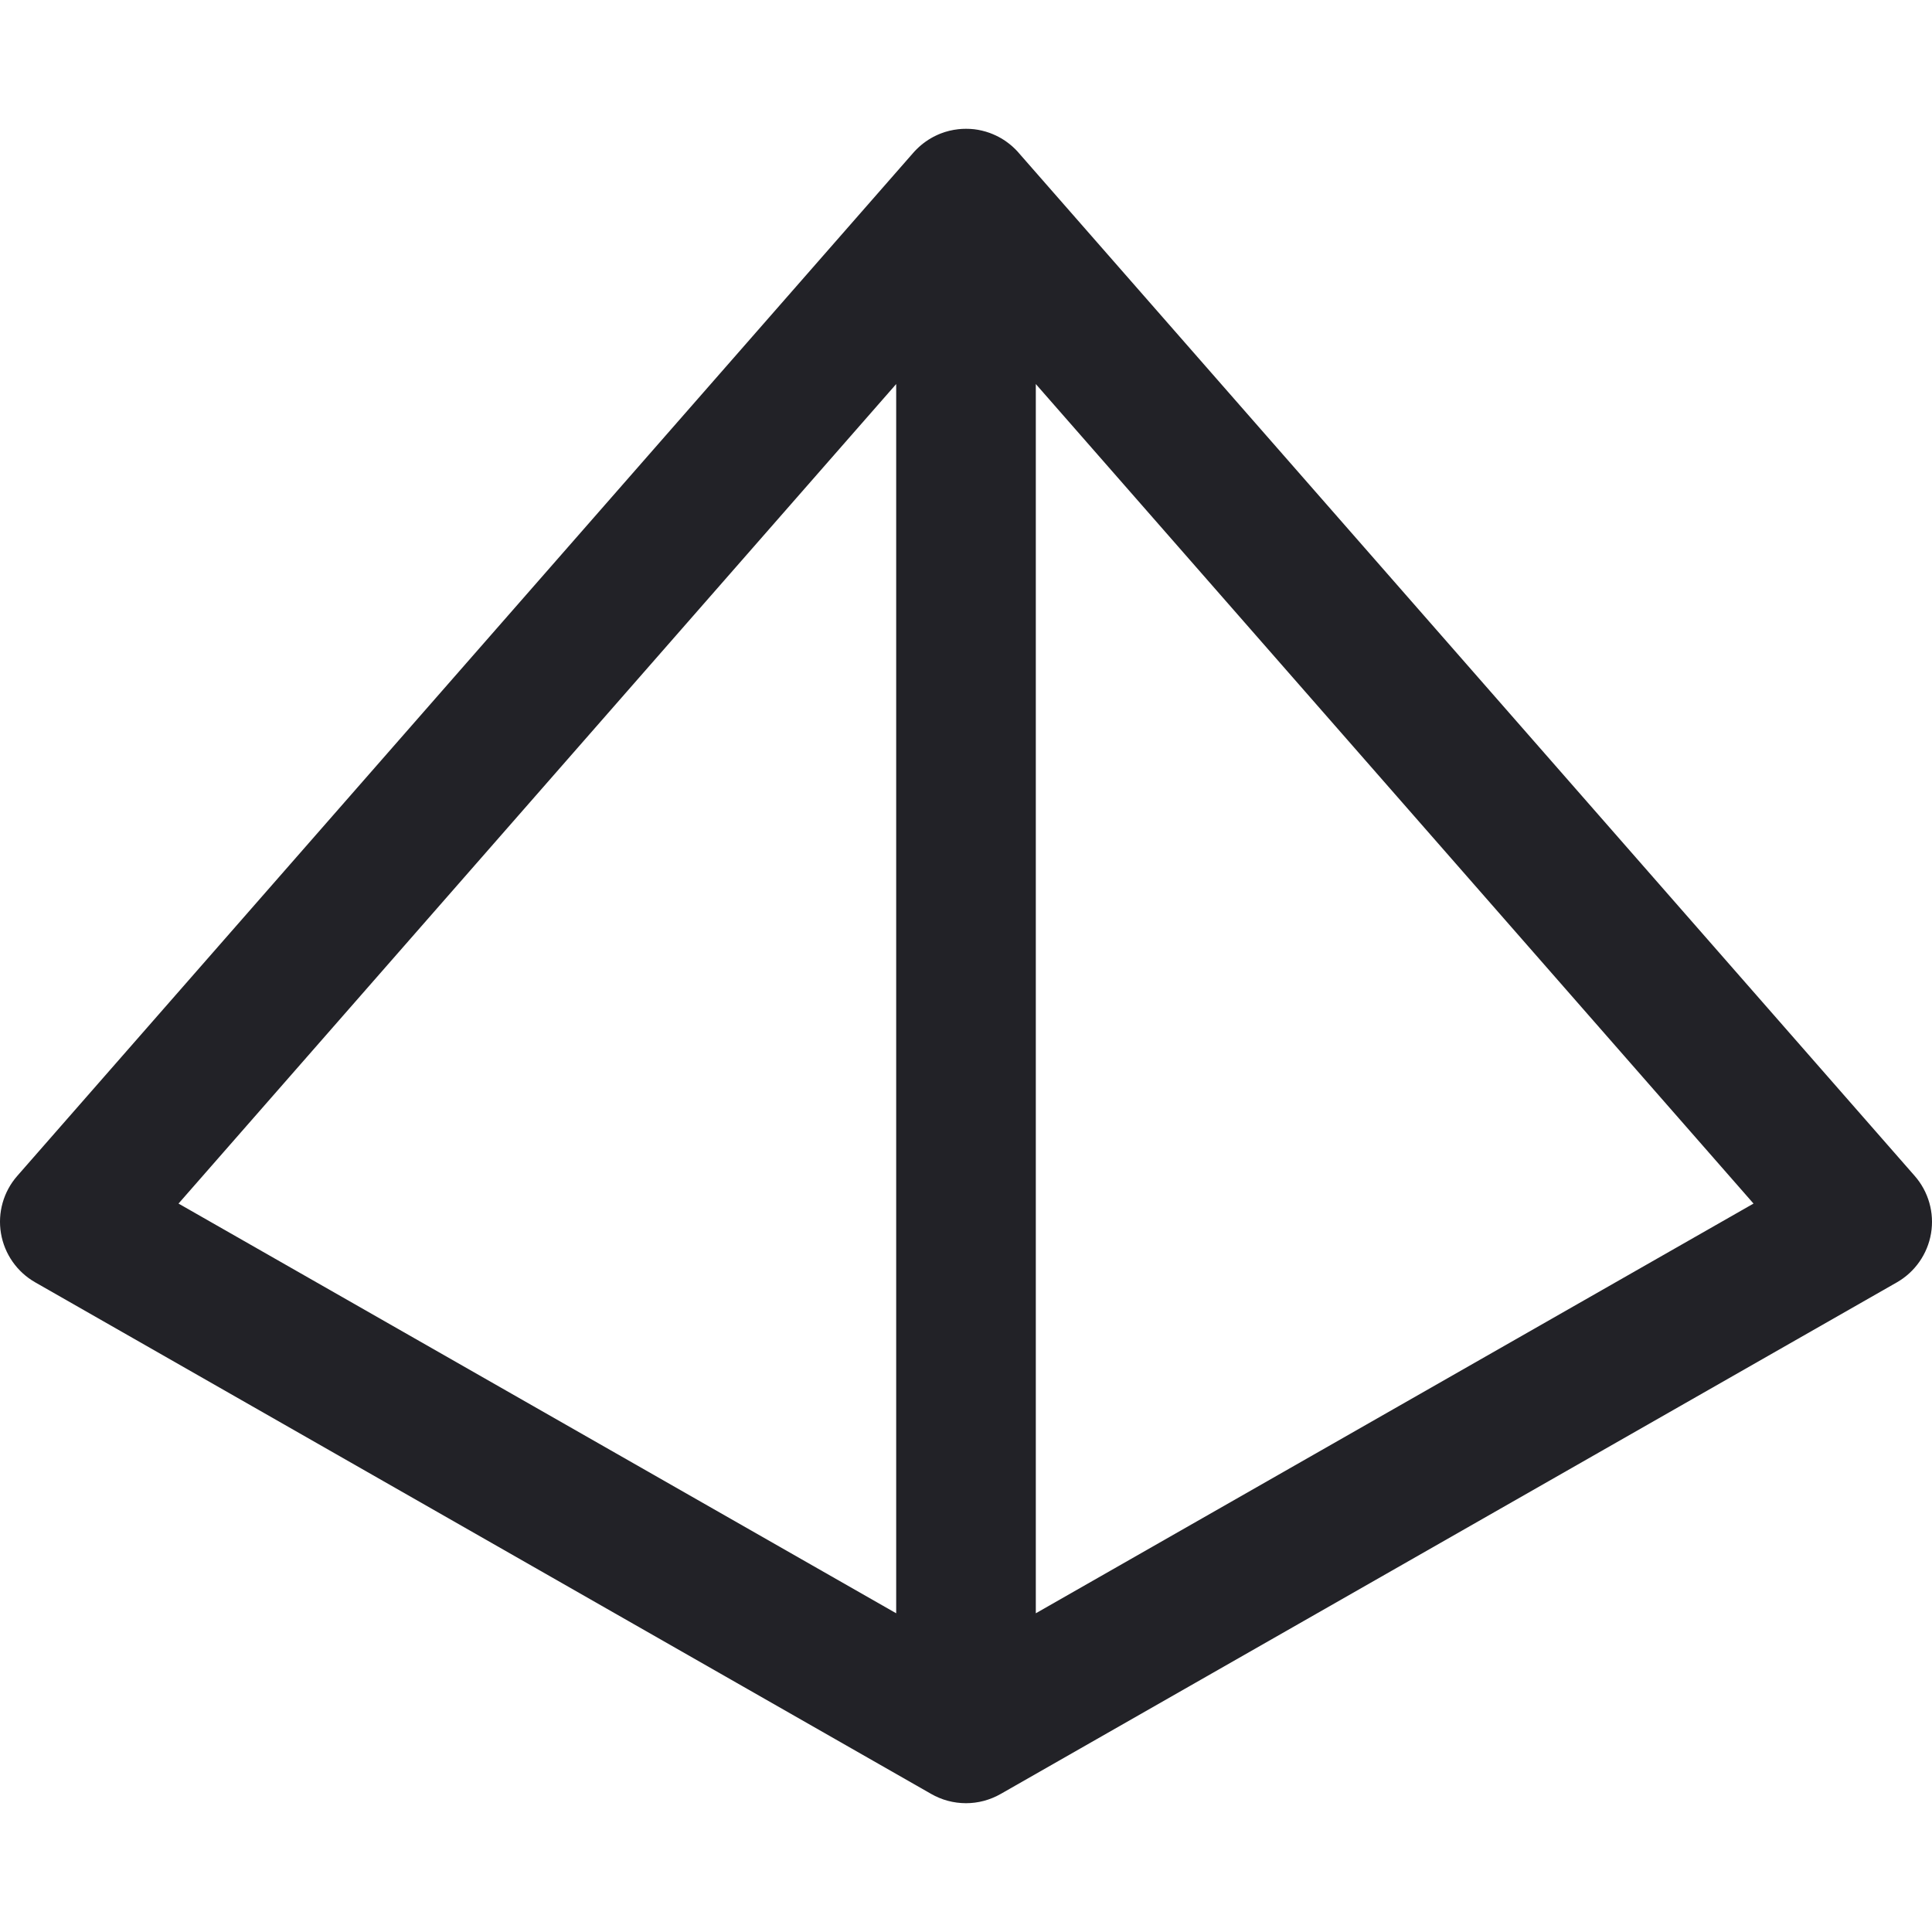
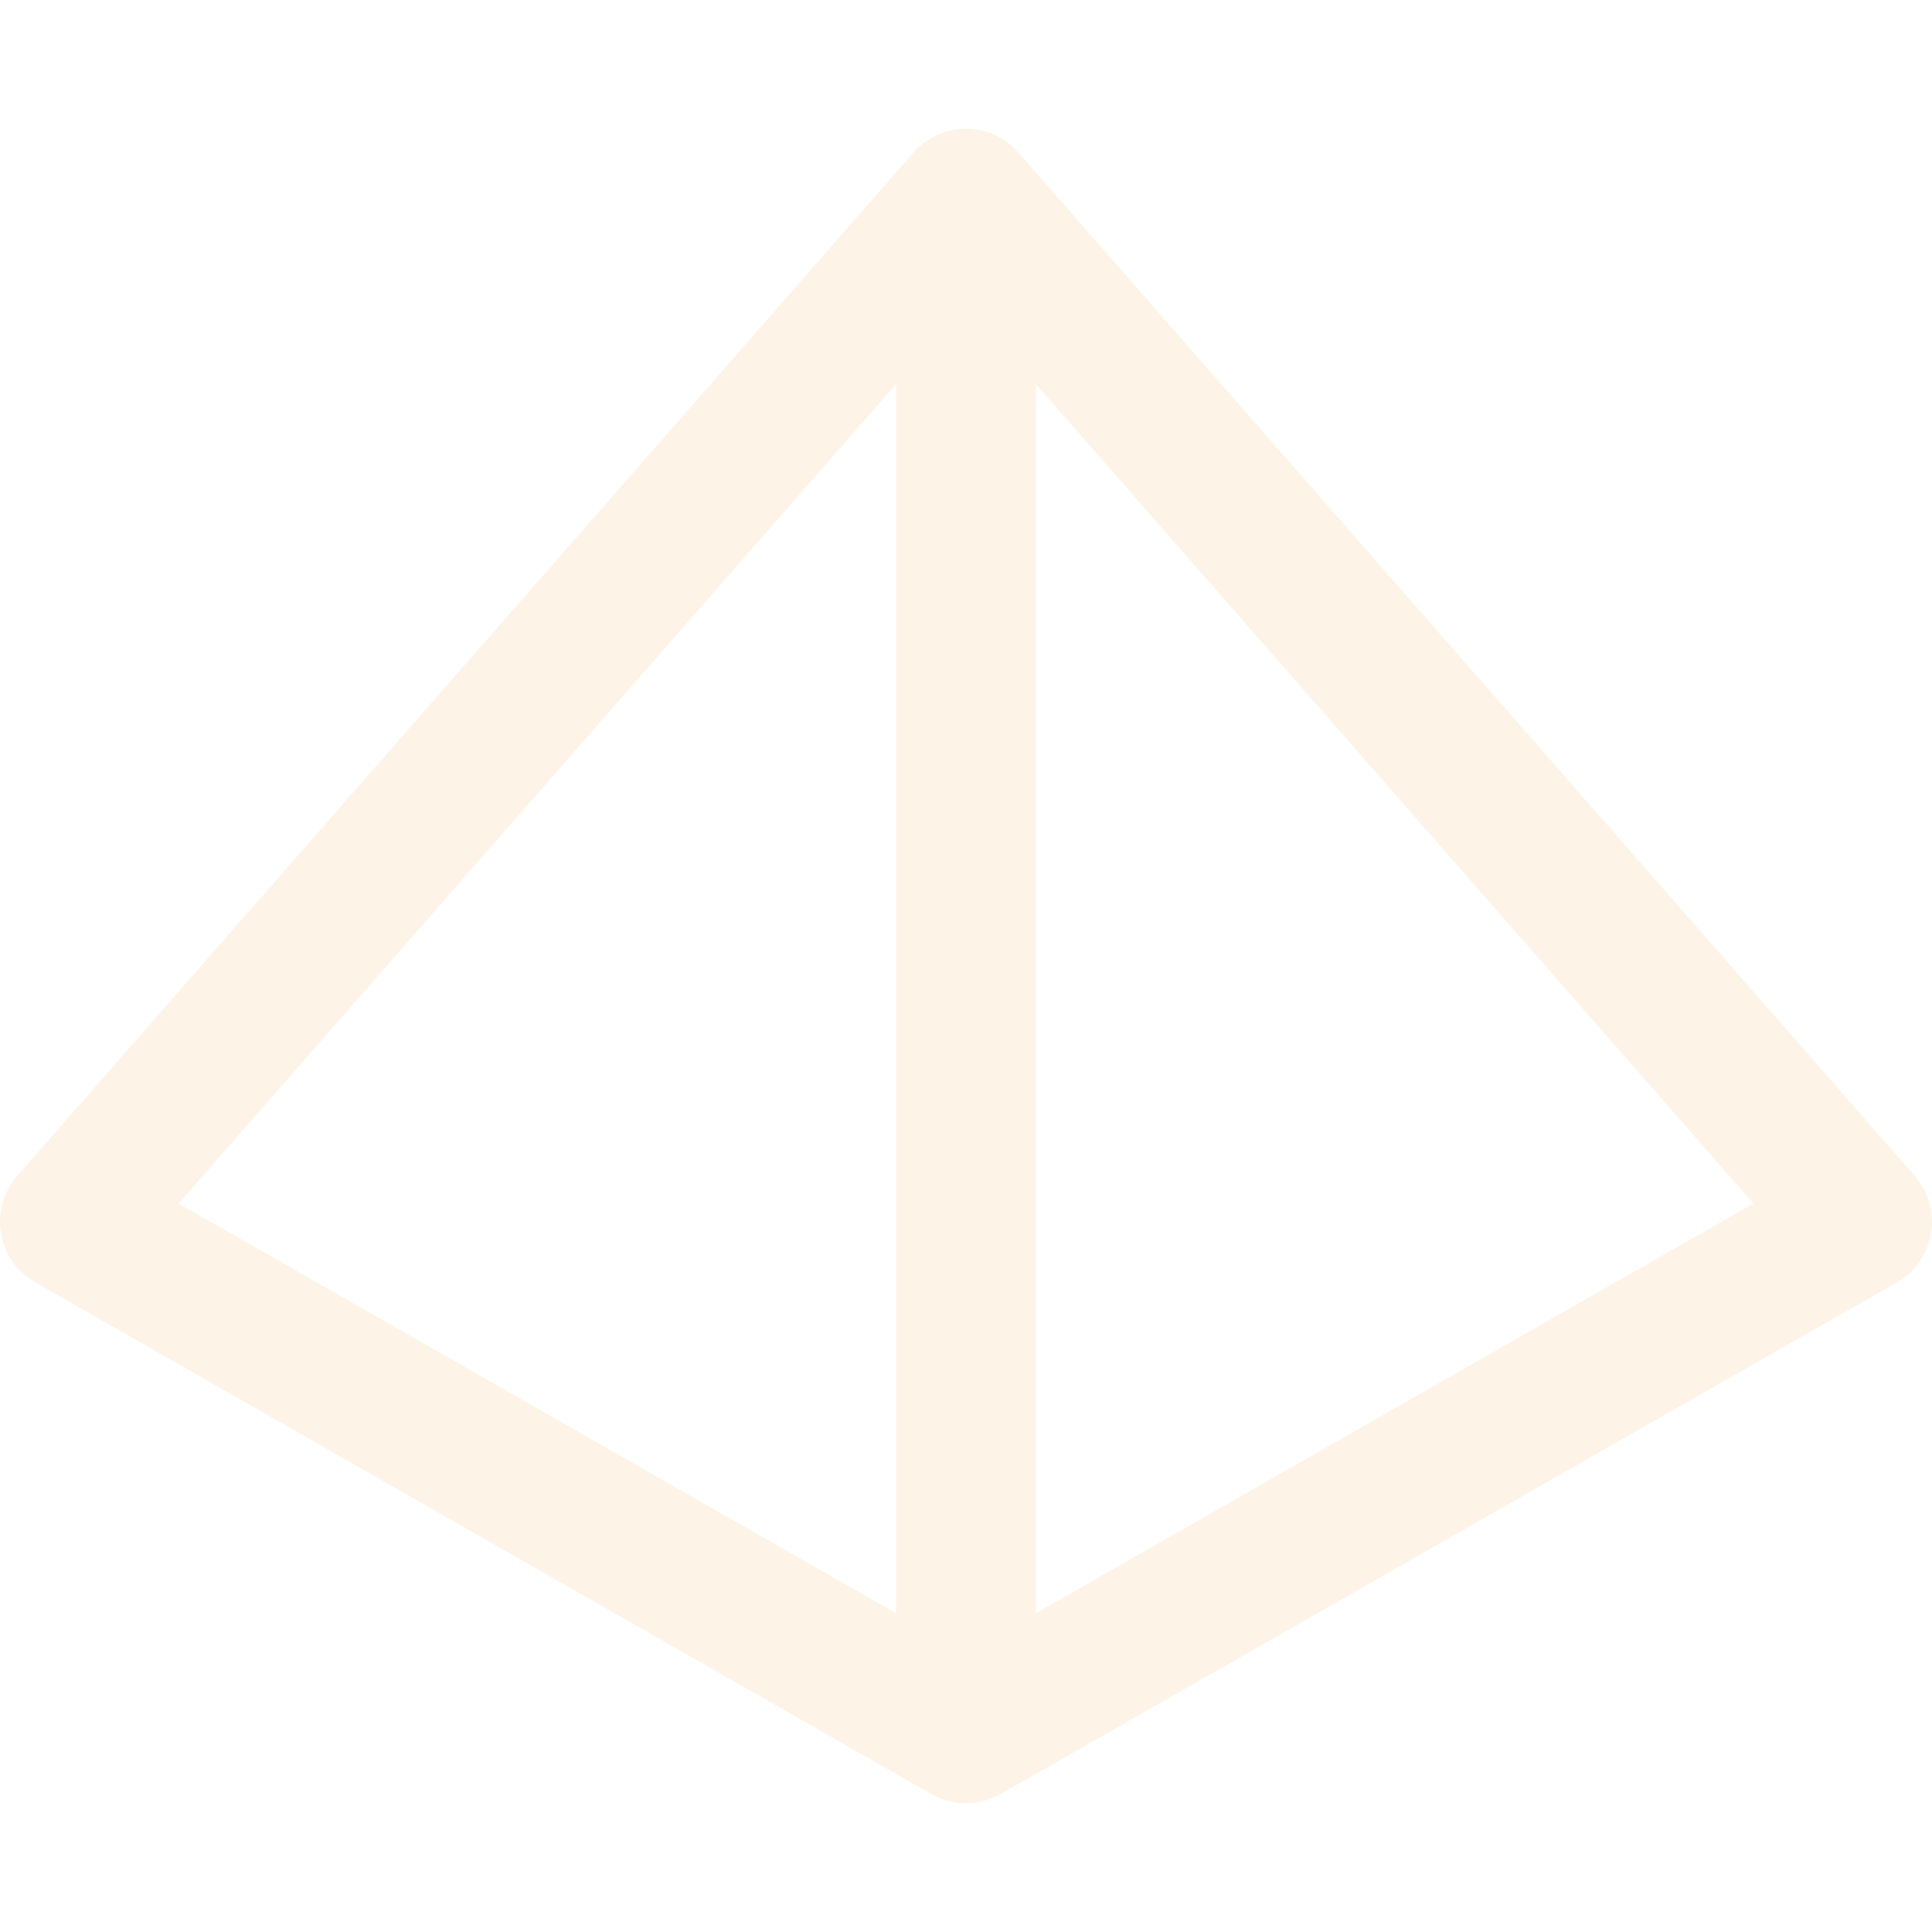
<svg xmlns="http://www.w3.org/2000/svg" width="60" height="60" viewBox="0 0 60 60" fill="none">
-   <path d="M29.999 56C29.81 56 29.62 55.975 29.433 55.925C29.251 55.876 29.078 55.803 28.918 55.712C28.909 55.706 28.898 55.7 28.889 55.695L1.093 39.824C0.528 39.502 0.138 38.943 0.03 38.302C-0.078 37.662 0.108 37.006 0.537 36.518L28.345 4.765C28.384 4.72 28.424 4.675 28.468 4.633C28.646 4.456 28.849 4.314 29.066 4.211C29.115 4.187 29.164 4.166 29.215 4.146C29.387 4.079 29.57 4.034 29.761 4.013C29.84 4.004 29.919 4 29.999 4C29.999 4 29.999 4 30 4C30.082 4 30.166 4.004 30.248 4.013C30.248 4.013 30.248 4.013 30.25 4.013C30.417 4.033 30.579 4.072 30.733 4.127C30.798 4.151 30.863 4.178 30.927 4.208C31.148 4.312 31.353 4.456 31.534 4.636C31.576 4.678 31.616 4.721 31.653 4.766L59.463 36.519C59.891 37.007 60.078 37.663 59.97 38.304C59.862 38.944 59.472 39.503 58.907 39.826L31.109 55.695C31.109 55.695 31.099 55.701 31.093 55.704C30.925 55.801 30.744 55.877 30.553 55.928C30.371 55.976 30.185 56 30 56H29.996H29.999ZM32.168 11.927V50.102L54.457 37.378L32.168 11.927ZM5.544 37.378L27.832 50.102V11.927L5.544 37.378Z" fill="#222227" />
+   <path d="M29.999 56C29.81 56 29.62 55.975 29.433 55.925C29.251 55.876 29.078 55.803 28.918 55.712C28.909 55.706 28.898 55.7 28.889 55.695L1.093 39.824C0.528 39.502 0.138 38.943 0.03 38.302C-0.078 37.662 0.108 37.006 0.537 36.518L28.345 4.765C28.384 4.72 28.424 4.675 28.468 4.633C28.646 4.456 28.849 4.314 29.066 4.211C29.115 4.187 29.164 4.166 29.215 4.146C29.387 4.079 29.57 4.034 29.761 4.013C29.84 4.004 29.919 4 29.999 4C29.999 4 29.999 4 30 4C30.082 4 30.166 4.004 30.248 4.013C30.248 4.013 30.248 4.013 30.25 4.013C30.417 4.033 30.579 4.072 30.733 4.127C30.798 4.151 30.863 4.178 30.927 4.208C31.148 4.312 31.353 4.456 31.534 4.636C31.576 4.678 31.616 4.721 31.653 4.766L59.463 36.519C59.891 37.007 60.078 37.663 59.97 38.304C59.862 38.944 59.472 39.503 58.907 39.826L31.109 55.695C31.109 55.695 31.099 55.701 31.093 55.704C30.925 55.801 30.744 55.877 30.553 55.928C30.371 55.976 30.185 56 30 56H29.996H29.999ZM32.168 11.927V50.102L54.457 37.378L32.168 11.927ZM5.544 37.378L27.832 50.102V11.927L5.544 37.378Z" fill="#FDF3E7" />
</svg>
